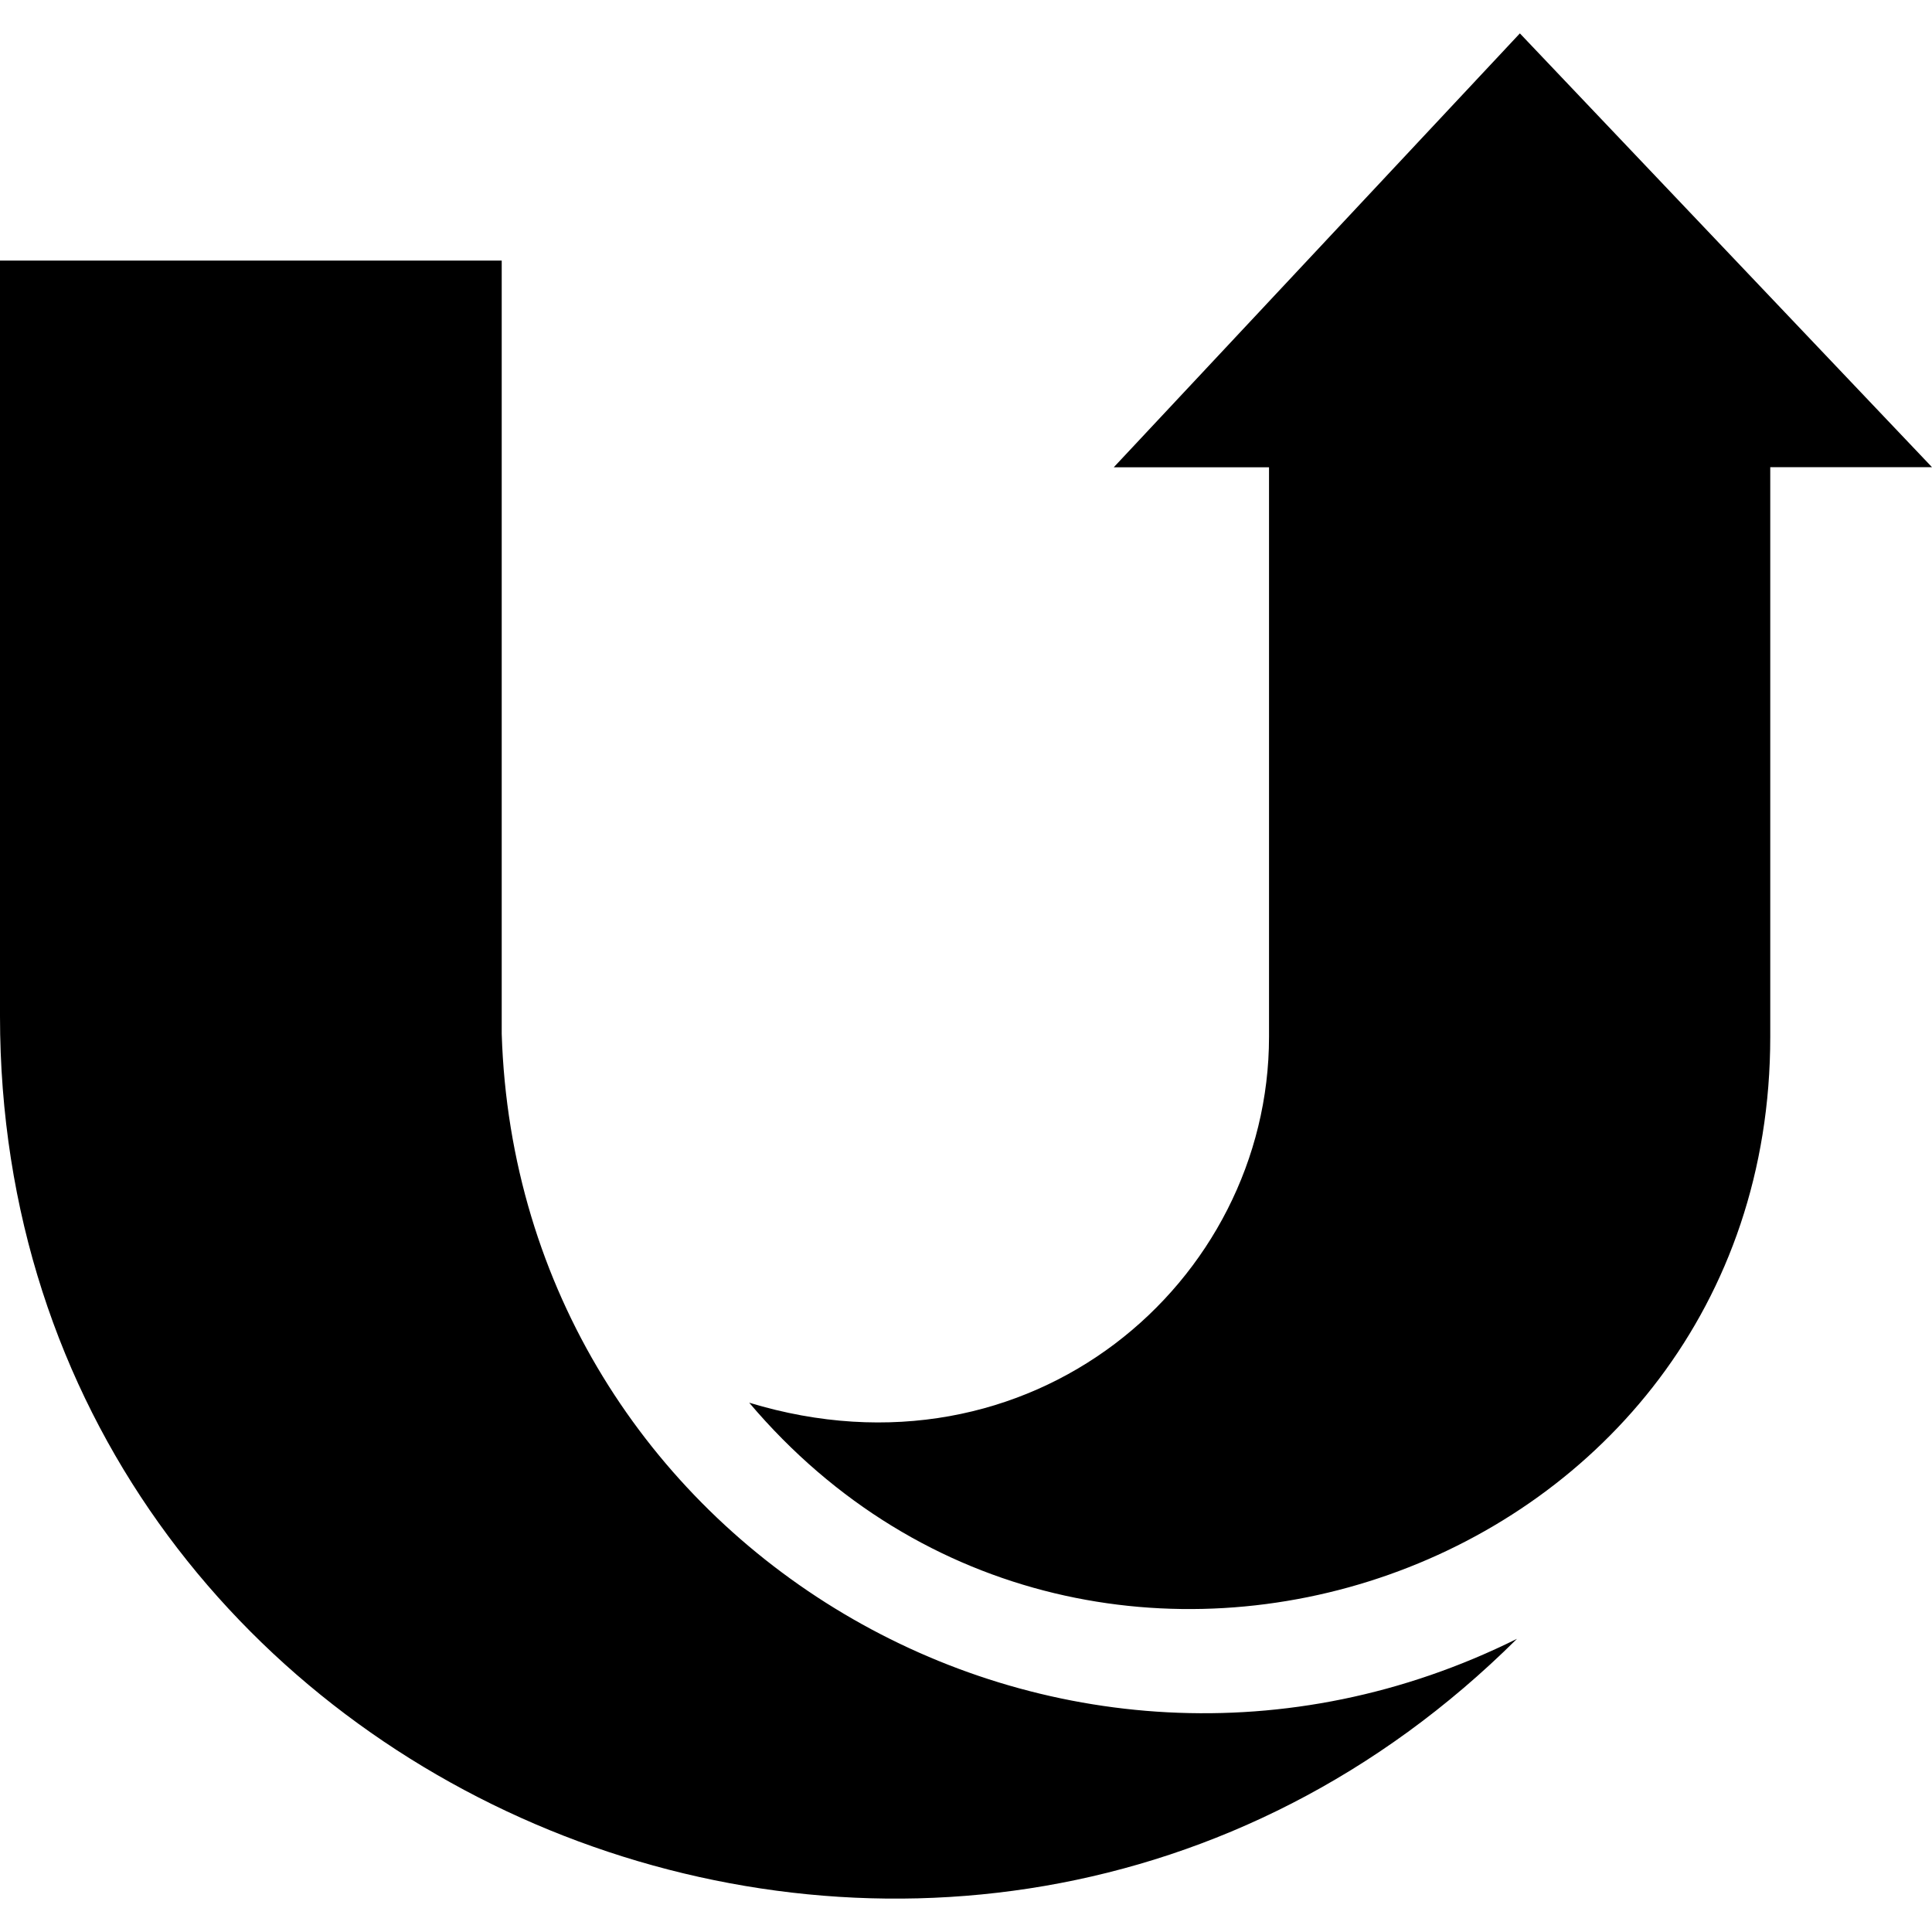
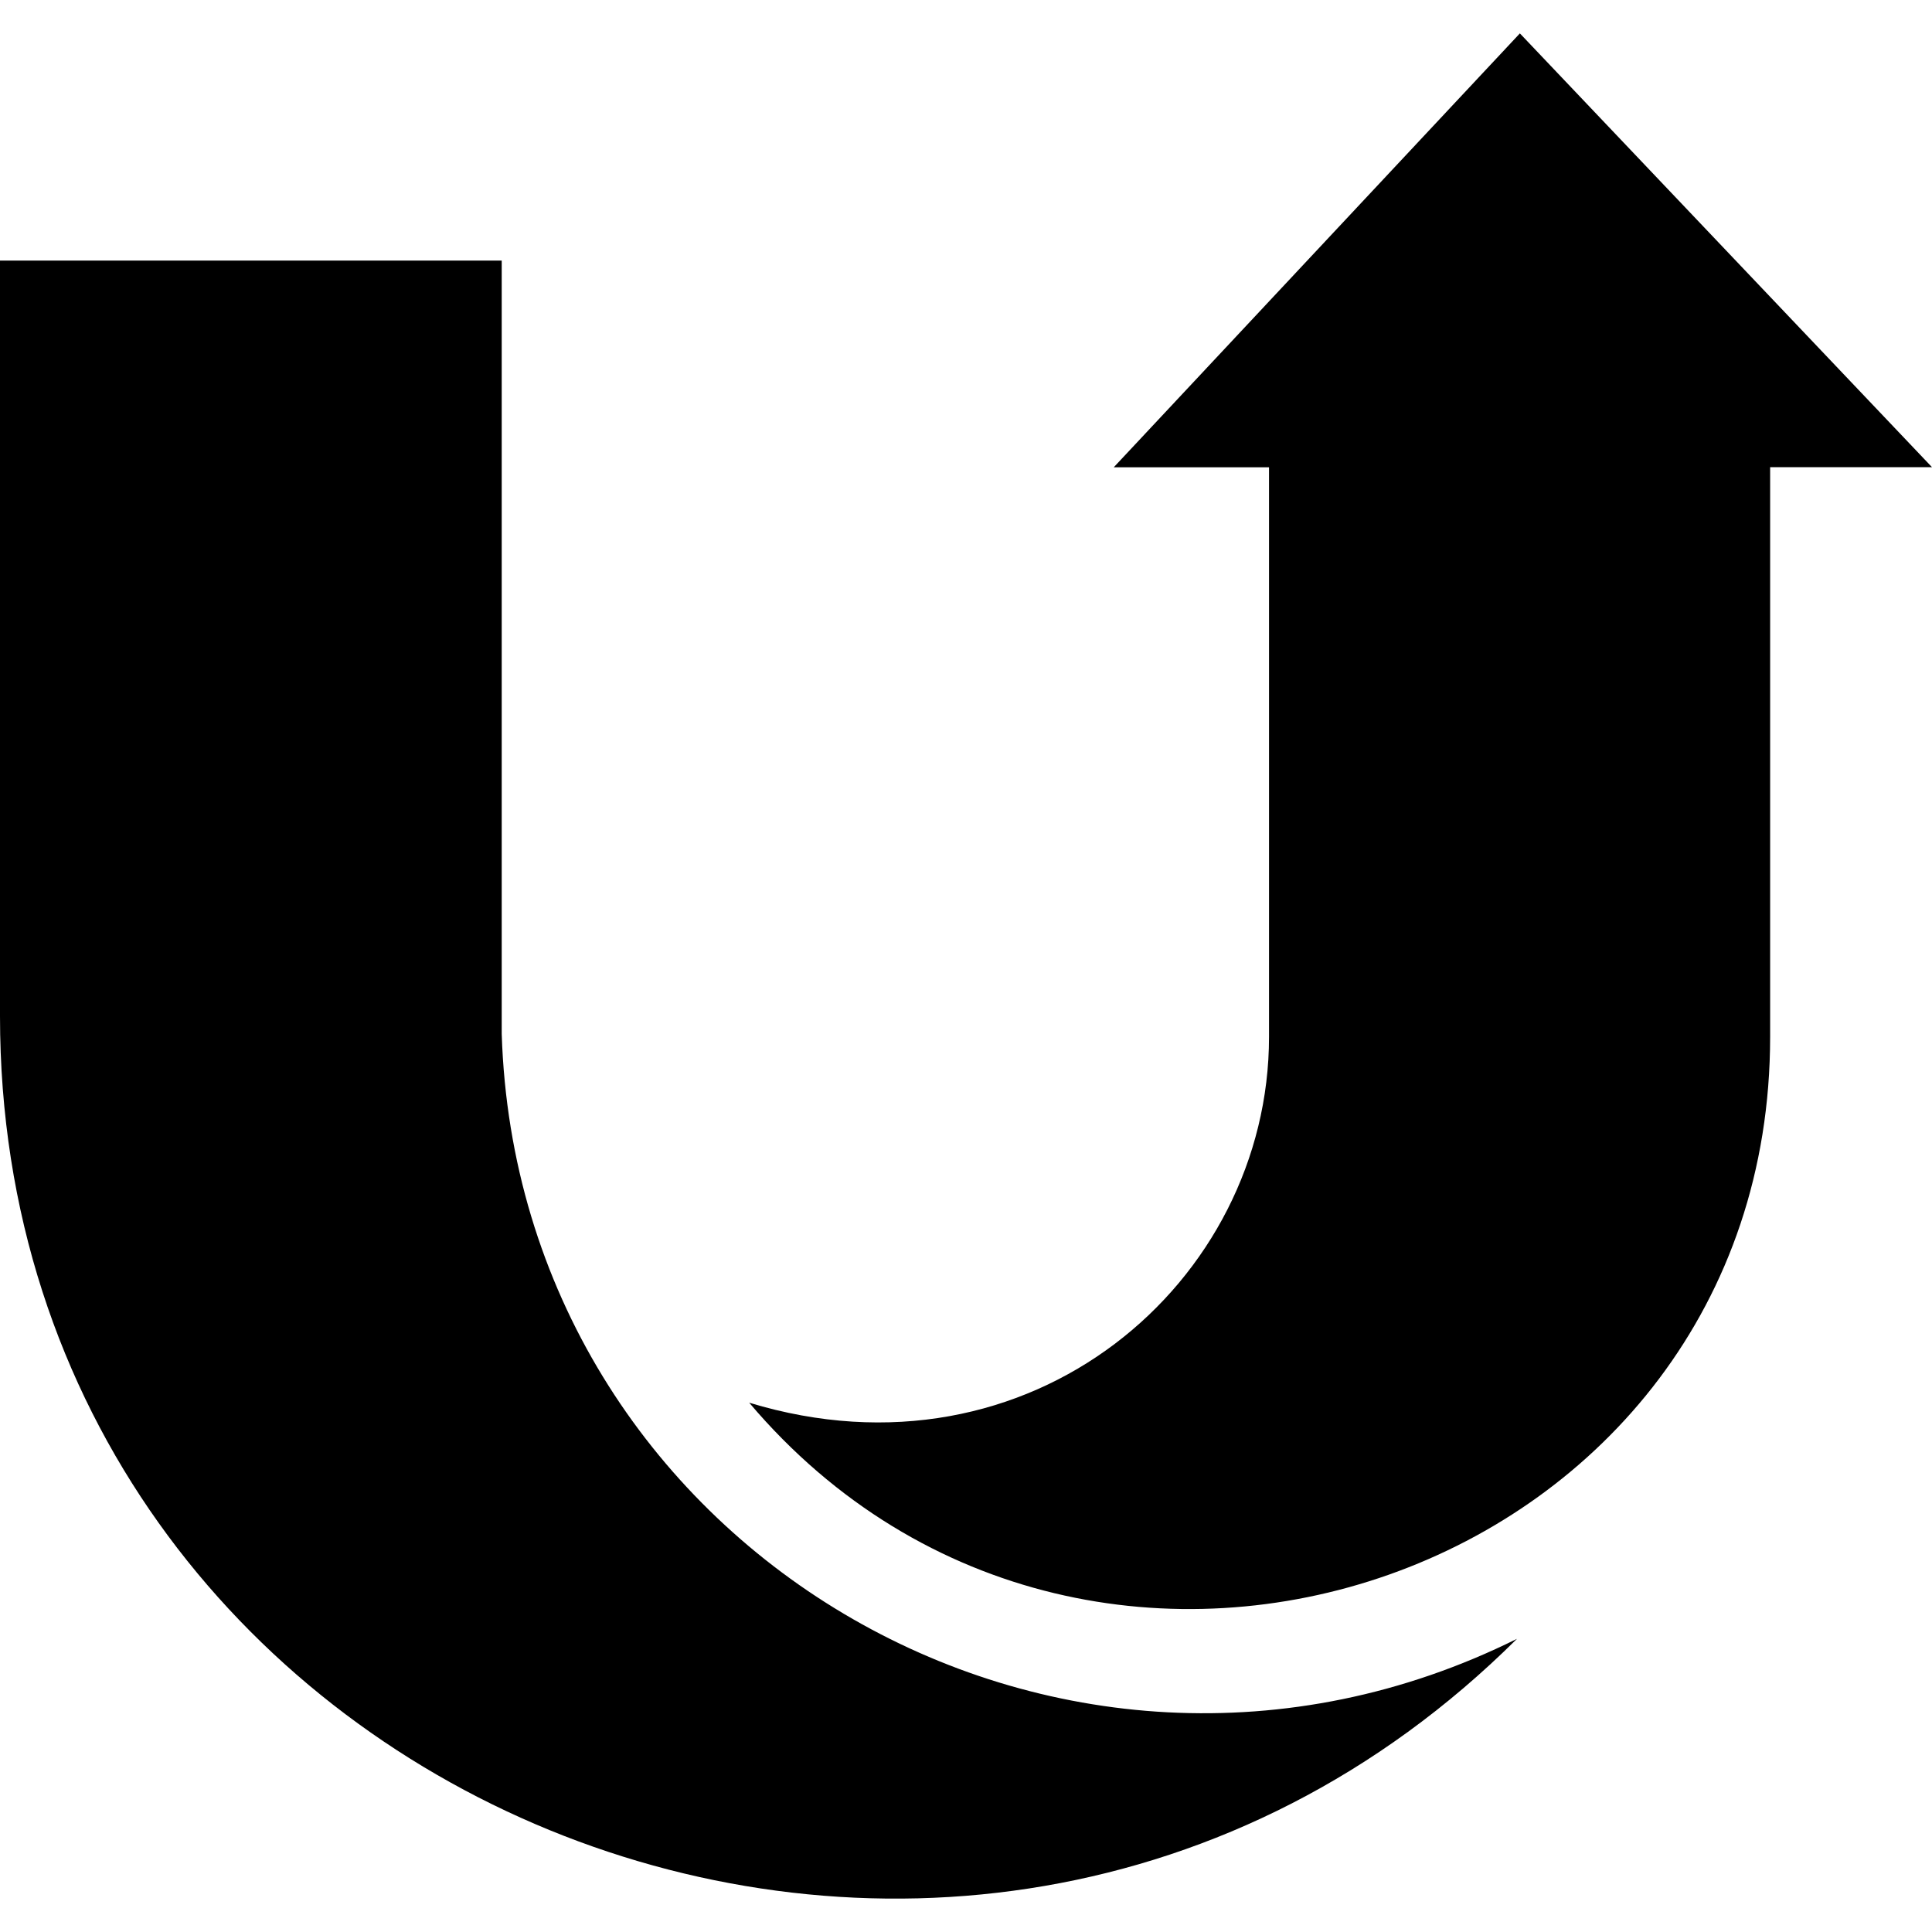
<svg xmlns="http://www.w3.org/2000/svg" viewBox="0 0 32 32">
-   <path d="M8.31 17.123V4.316H0V16.83c0 13.013 15.888 19.498 25.126 10.314-7.58 3.768-16.55-1.536-16.816-10.02zM25.174.553L18.447 7.74h2.572v9.433c0 4.06-3.94 7.48-8.61 6.06 5.71 6.745 16.912 2.87 16.912-6.06V7.738H32L25.174.553z" />
+   <path d="M8.31 17.123V4.316H0V16.83c0 13.013 15.888 19.498 25.126 10.314-7.58 3.768-16.55-1.536-16.816-10.02zM25.174.553L18.447 7.74h2.572v9.433c0 4.06-3.94 7.48-8.61 6.06 5.71 6.745 16.91 2.87 16.91-6.06V7.738H32L25.174.553z" />
</svg>
